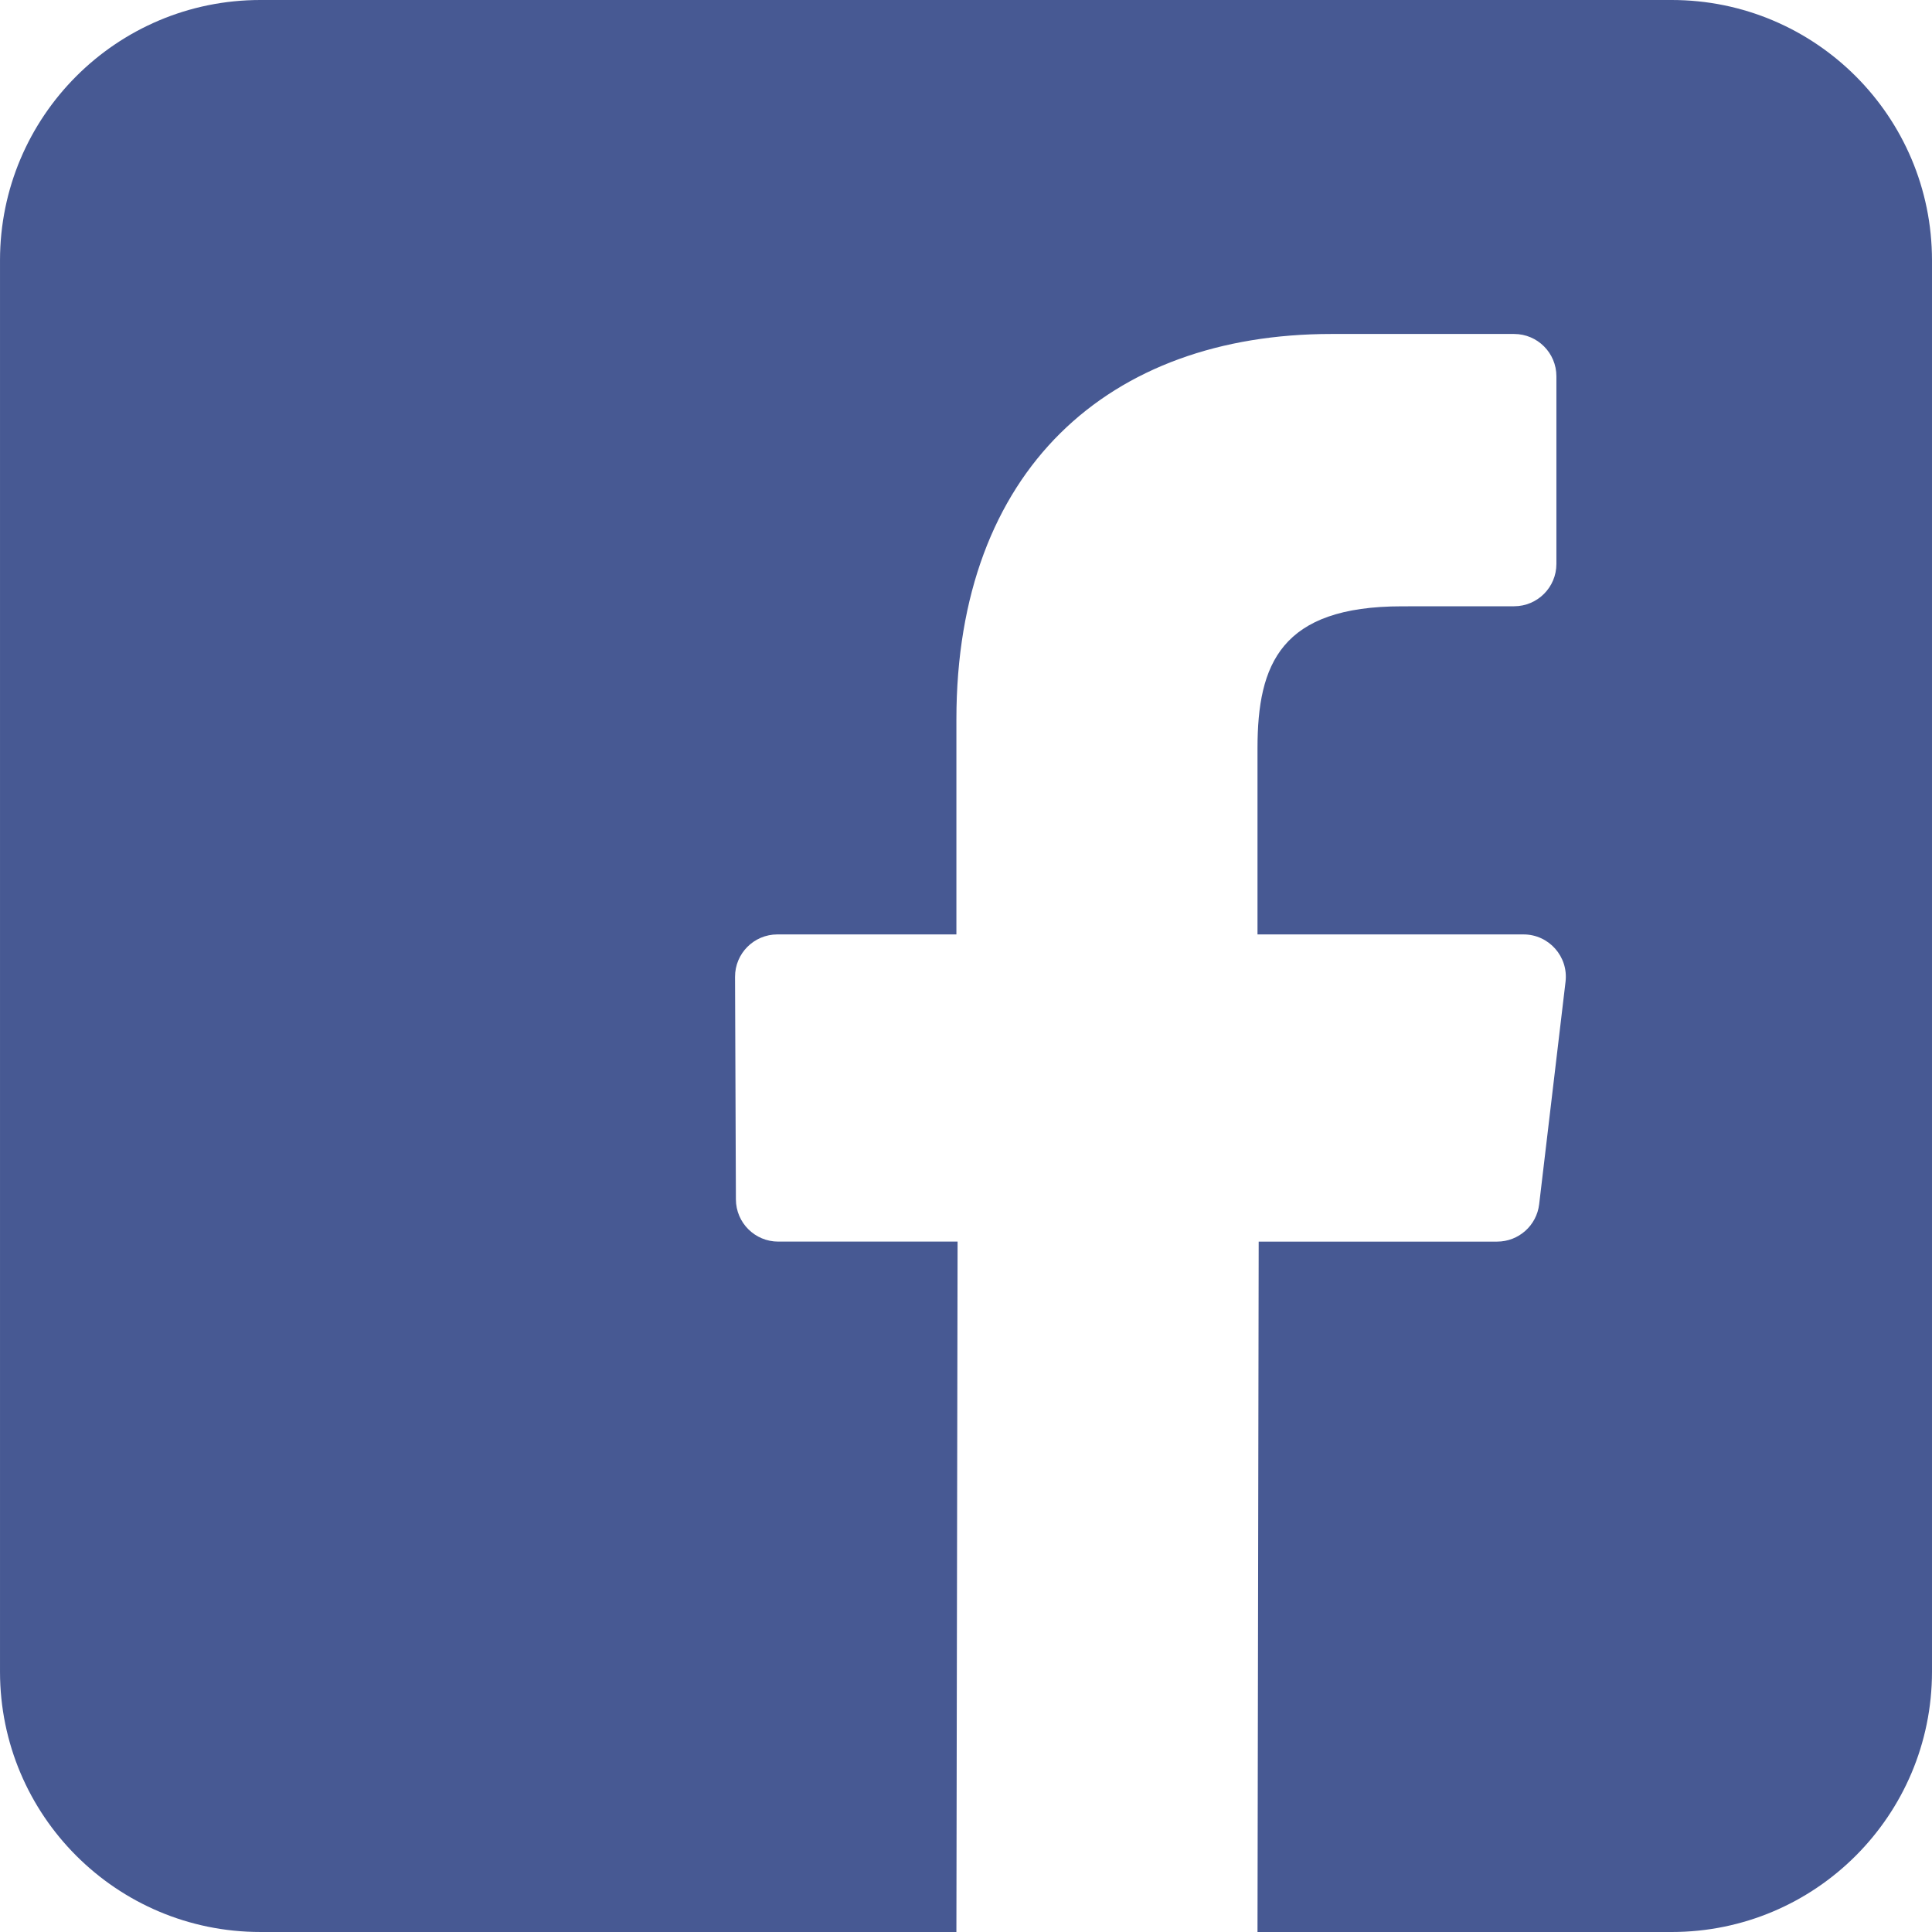
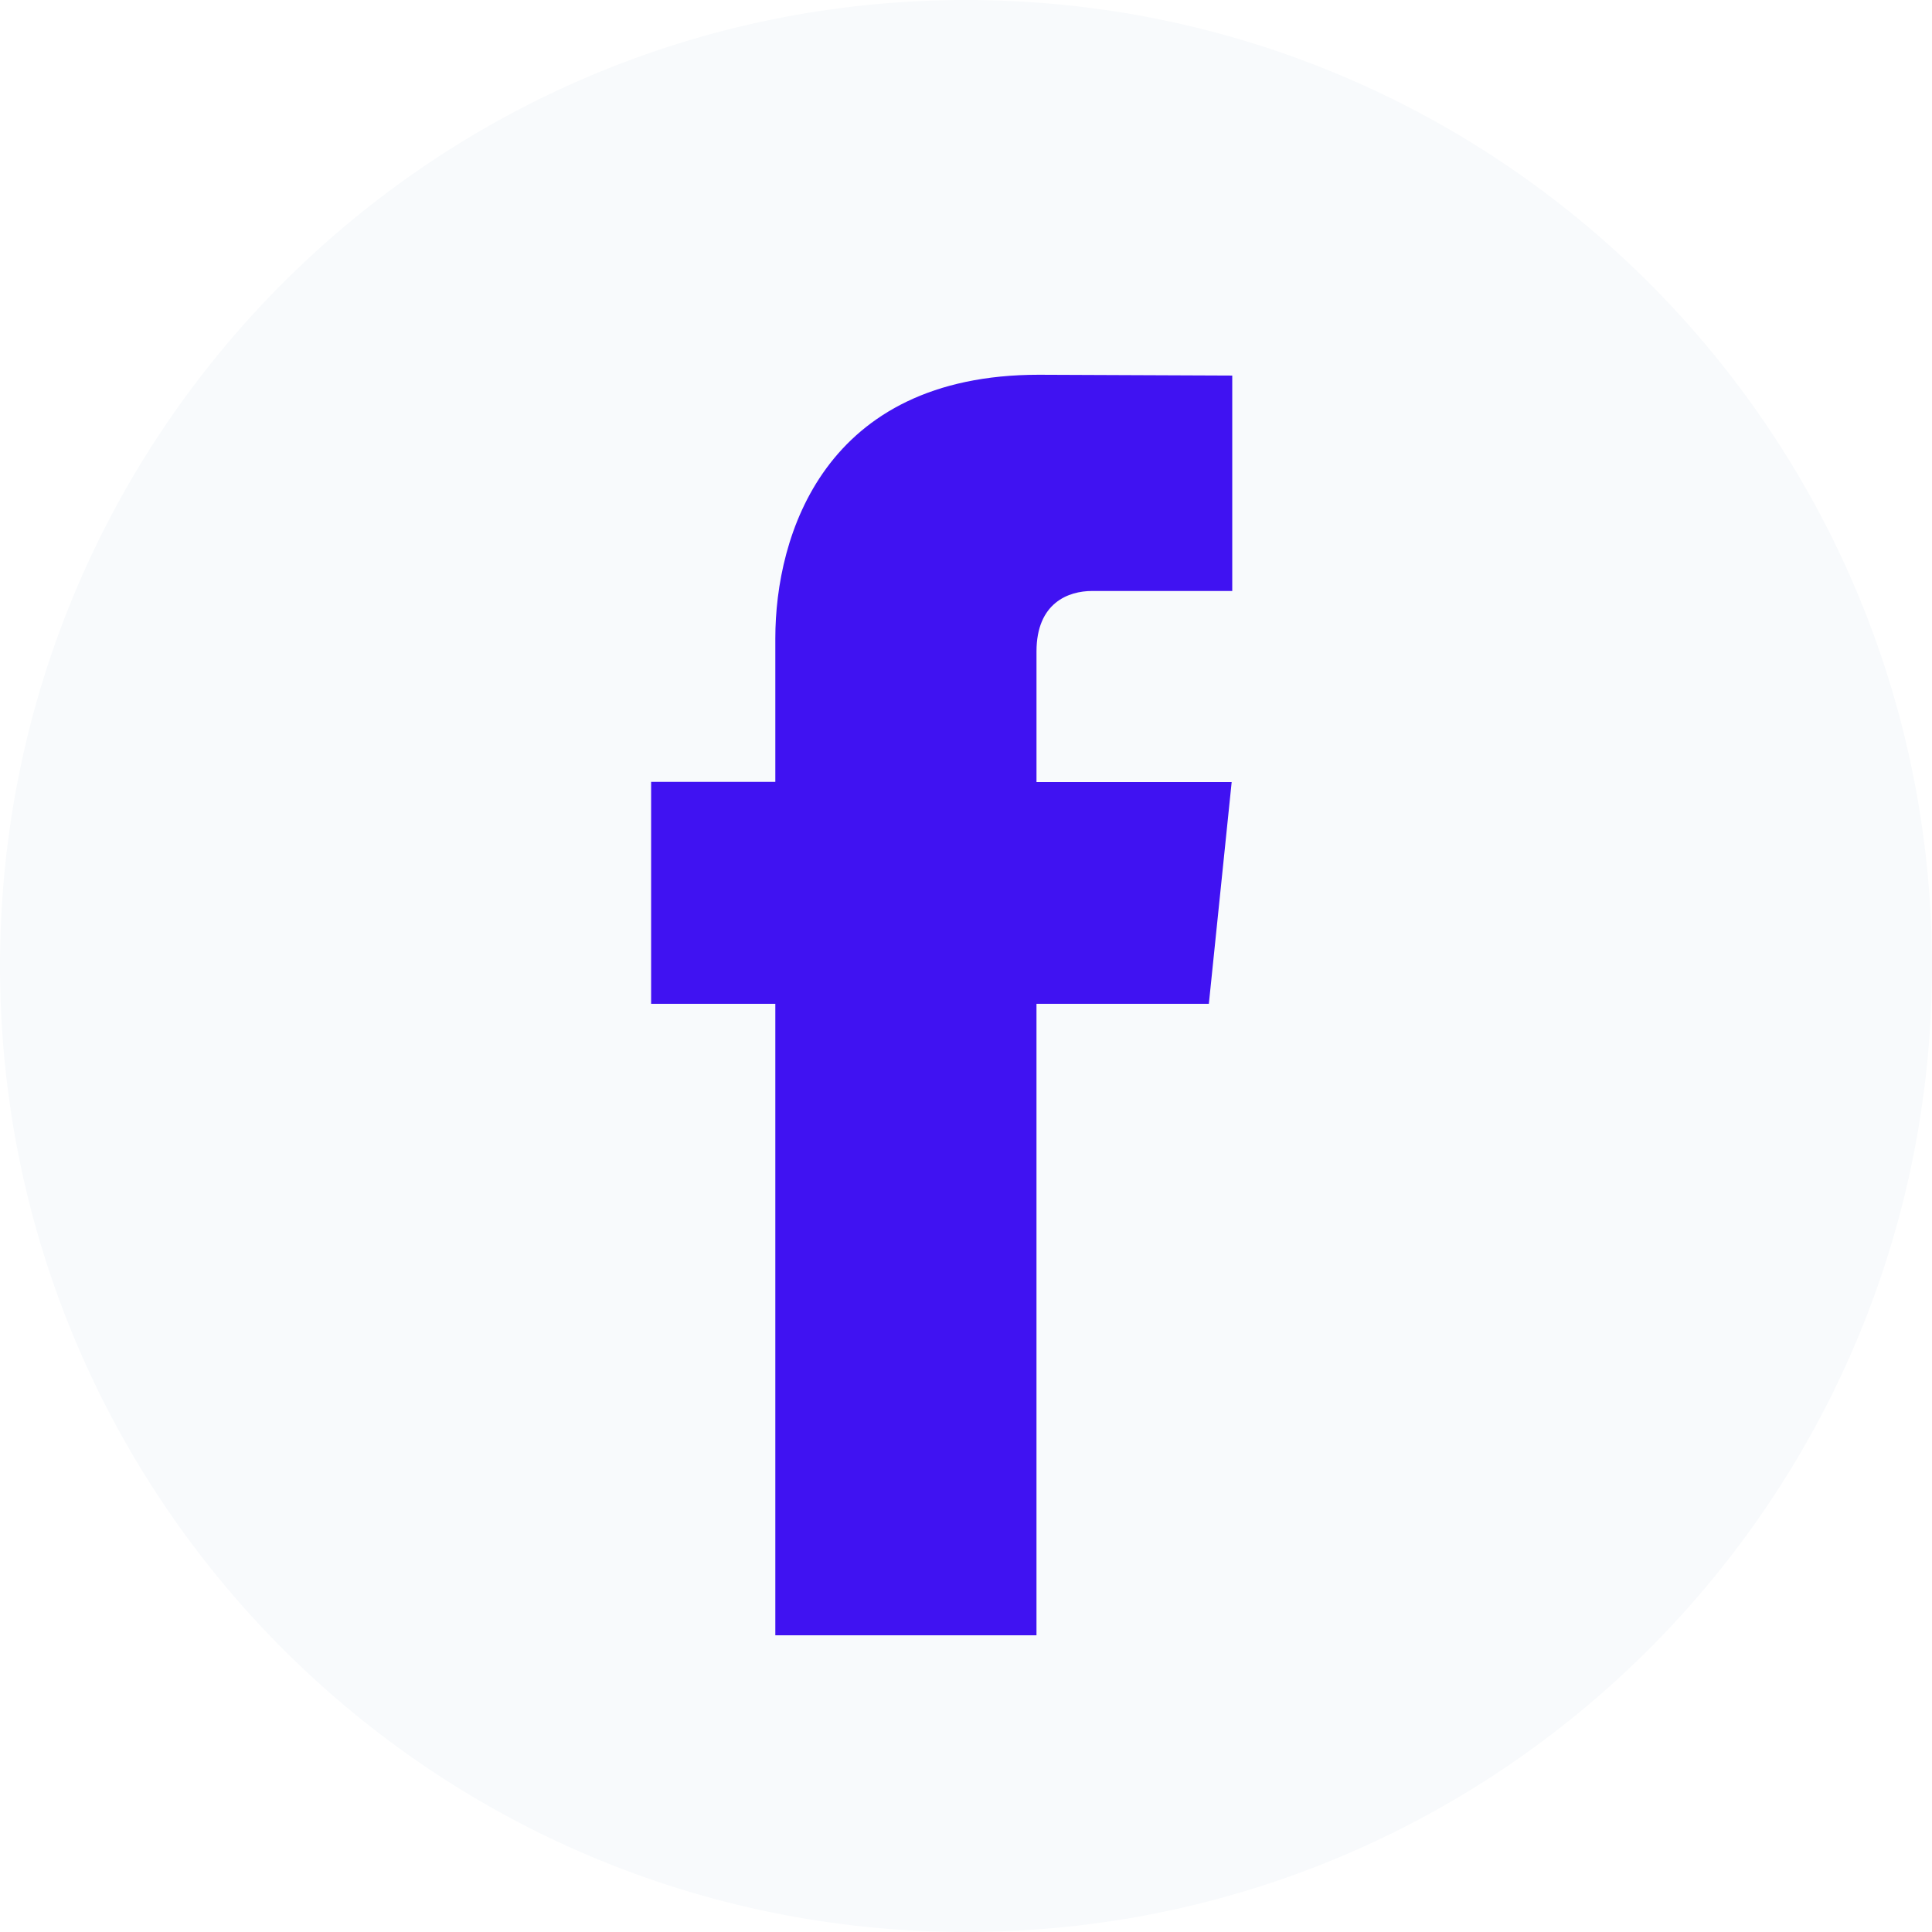
- <svg xmlns="http://www.w3.org/2000/svg" version="1.1" id="Layer_1" x="0px" y="0px" viewBox="0 0 408.788 408.788" style="enable-background:new 0 0 408.788 408.788;" xml:space="preserve">
-   <path style="fill:#475993;" d="M353.701,0H55.087C24.665,0,0.002,24.662,0.002,55.085v298.616c0,30.423,24.662,55.085,55.085,55.085  h147.275l0.251-146.078h-37.951c-4.932,0-8.935-3.988-8.954-8.92l-0.182-47.087c-0.019-4.959,3.996-8.989,8.955-8.989h37.882  v-45.498c0-52.8,32.247-81.55,79.348-81.55h38.65c4.945,0,8.955,4.009,8.955,8.955v39.704c0,4.944-4.007,8.952-8.95,8.955  l-23.719,0.011c-25.615,0-30.575,12.172-30.575,30.035v39.389h56.285c5.363,0,9.524,4.683,8.892,10.009l-5.581,47.087  c-0.534,4.506-4.355,7.901-8.892,7.901h-50.453l-0.251,146.078h87.631c30.422,0,55.084-24.662,55.084-55.084V55.085  C408.786,24.662,384.124,0,353.701,0z" />
+ <svg xmlns="http://www.w3.org/2000/svg" version="1.1" id="Capa_1" x="0px" y="0px" viewBox="0 0 112.196 112.196" style="enable-background:new 0 0 112.196 112.196;" xml:space="preserve" width="512px" height="512px" class="">
  <g>
- </g>
-   <g>
- </g>
-   <g>
- </g>
-   <g>
- </g>
-   <g>
- </g>
-   <g>
- </g>
-   <g>
- </g>
-   <g>
- </g>
-   <g>
- </g>
-   <g>
- </g>
-   <g>
- </g>
-   <g>
- </g>
-   <g>
- </g>
-   <g>
- </g>
-   <g>
- </g>
+     <g>
+       <circle style="fill:#F8FAFC" cx="56.098" cy="56.098" r="56.098" data-original="#3B5998" class="" data-old_color="#F7F9FB" />
+       <path style="fill:#4012F2" d="M70.201,58.294h-10.01v36.672H45.025V58.294h-7.213V45.406h7.213v-8.34   c0-5.964,2.833-15.303,15.301-15.303L71.56,21.81v12.51h-8.151c-1.337,0-3.217,0.668-3.217,3.513v7.585h11.334L70.201,58.294z" data-original="#FFFFFF" class="active-path" data-old_color="#3500FF" />
+     </g>
+   </g>
</svg>
